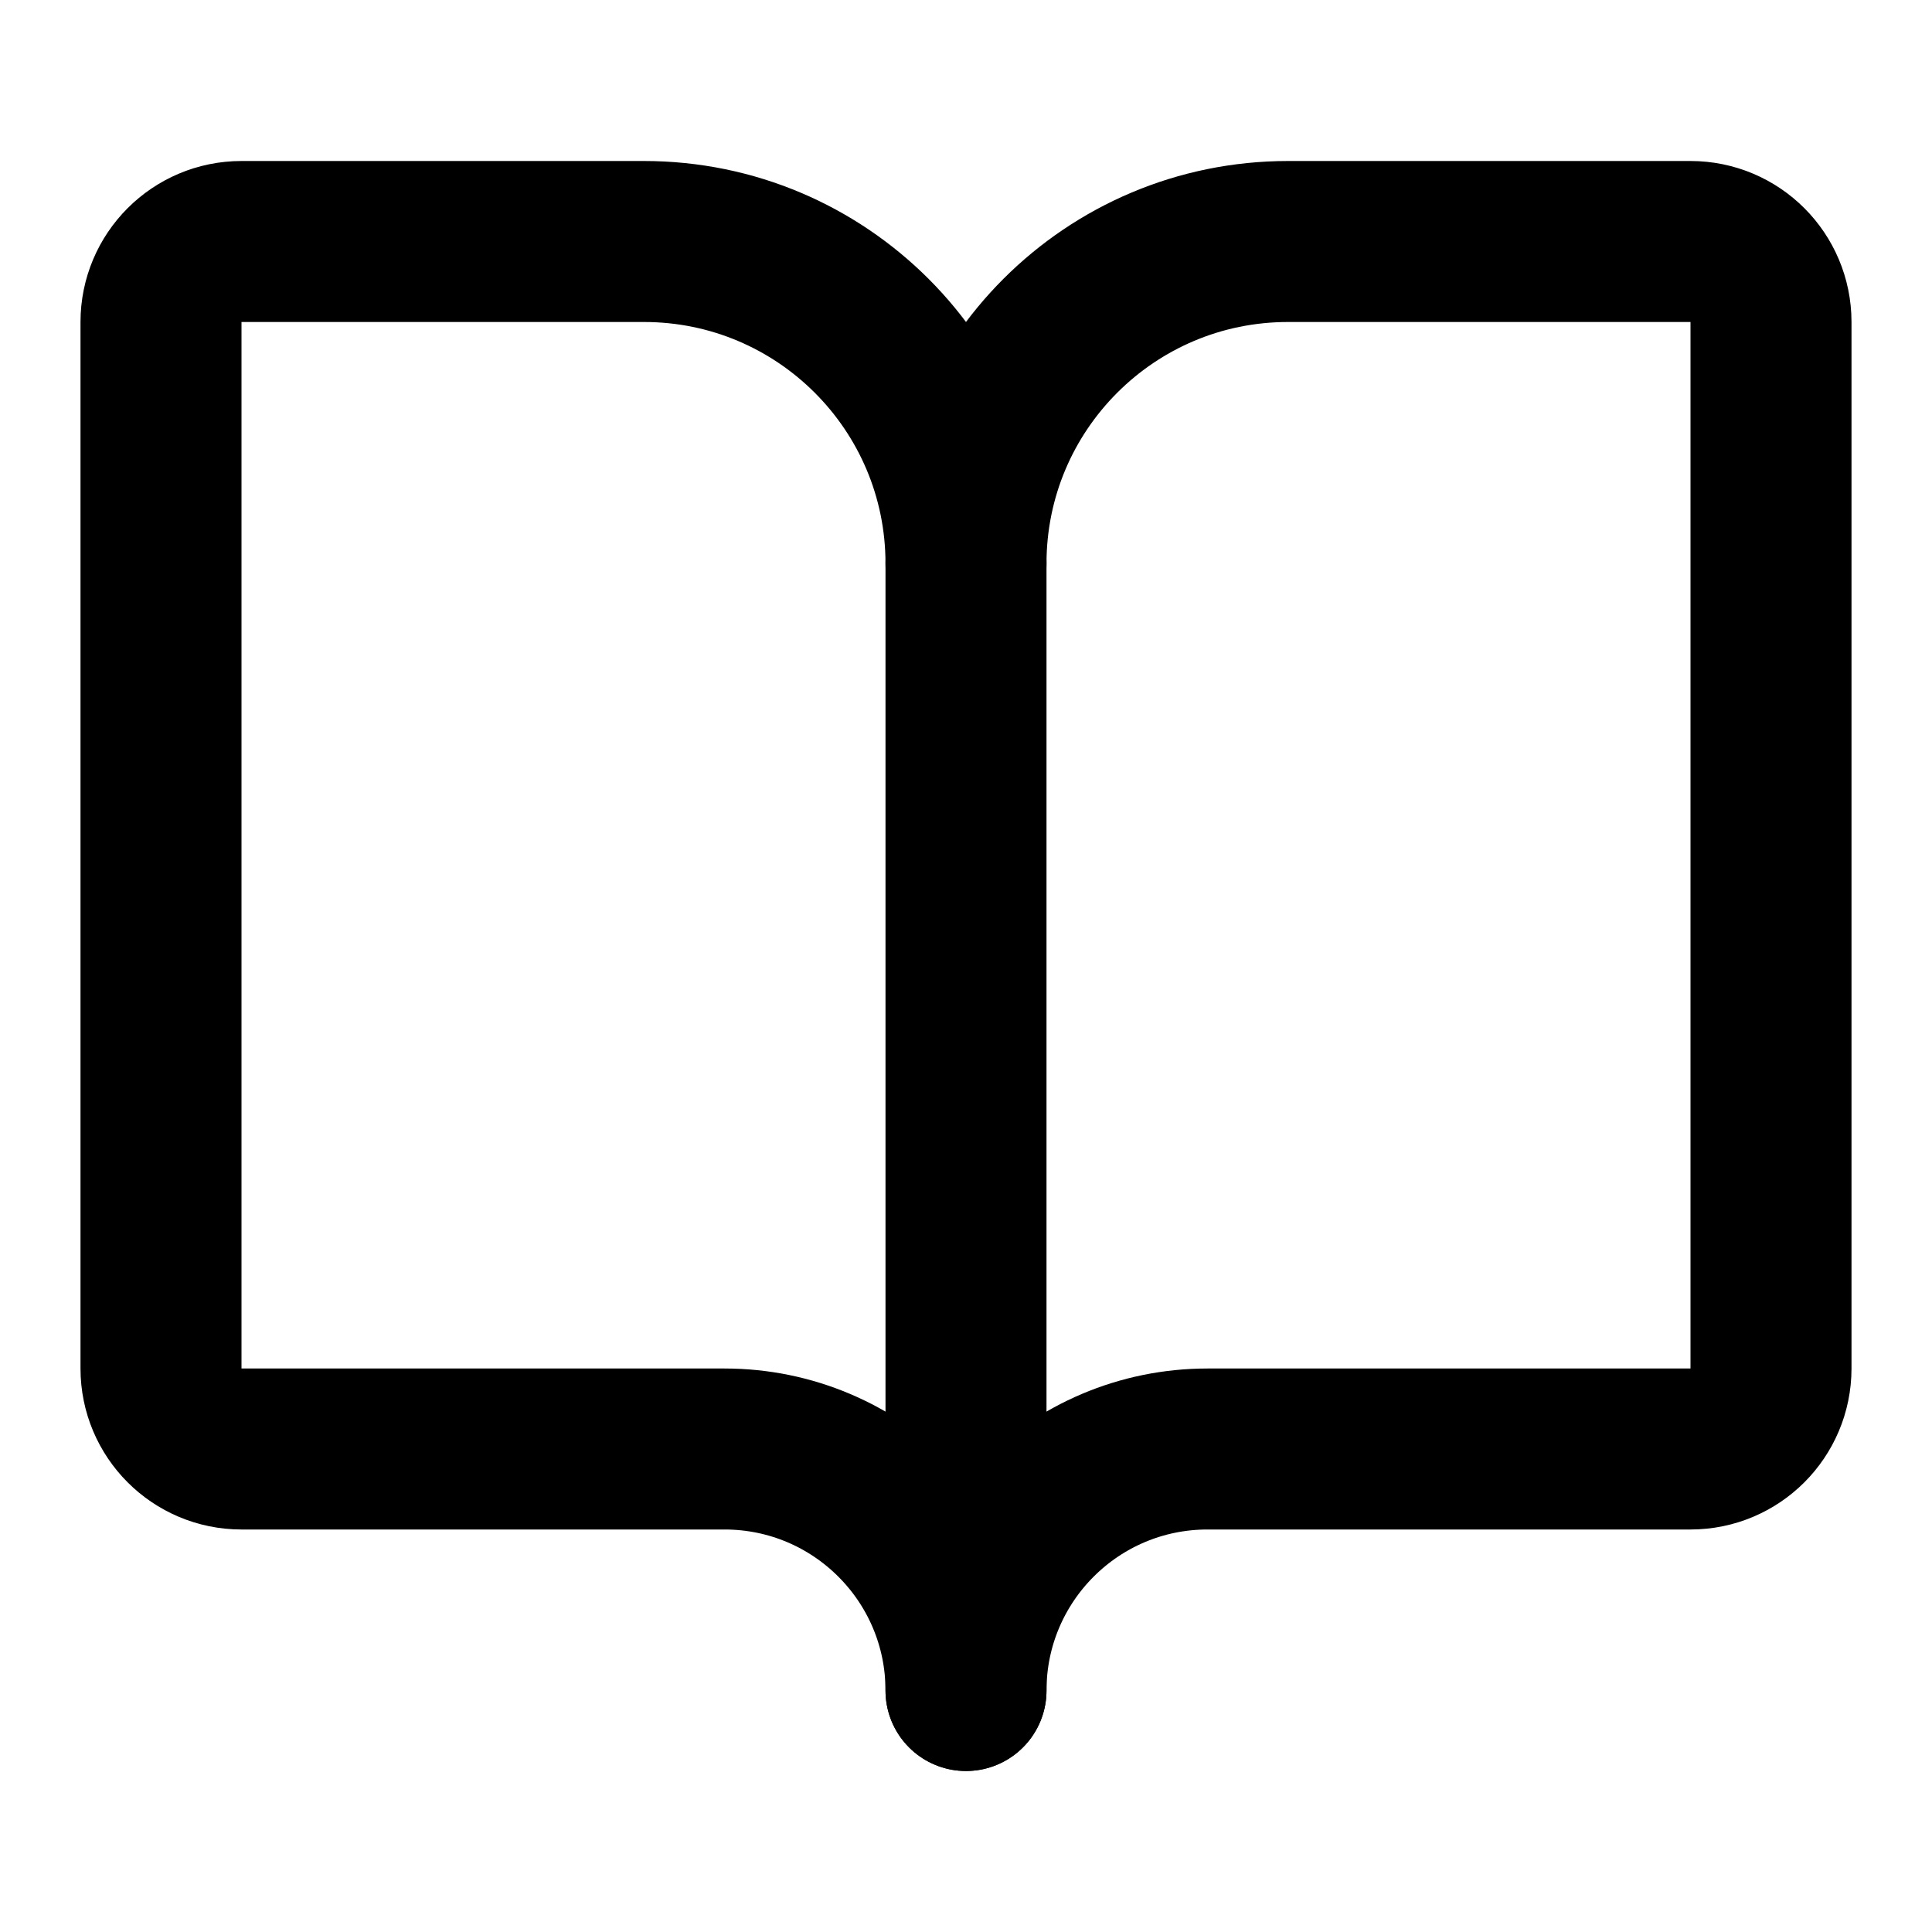
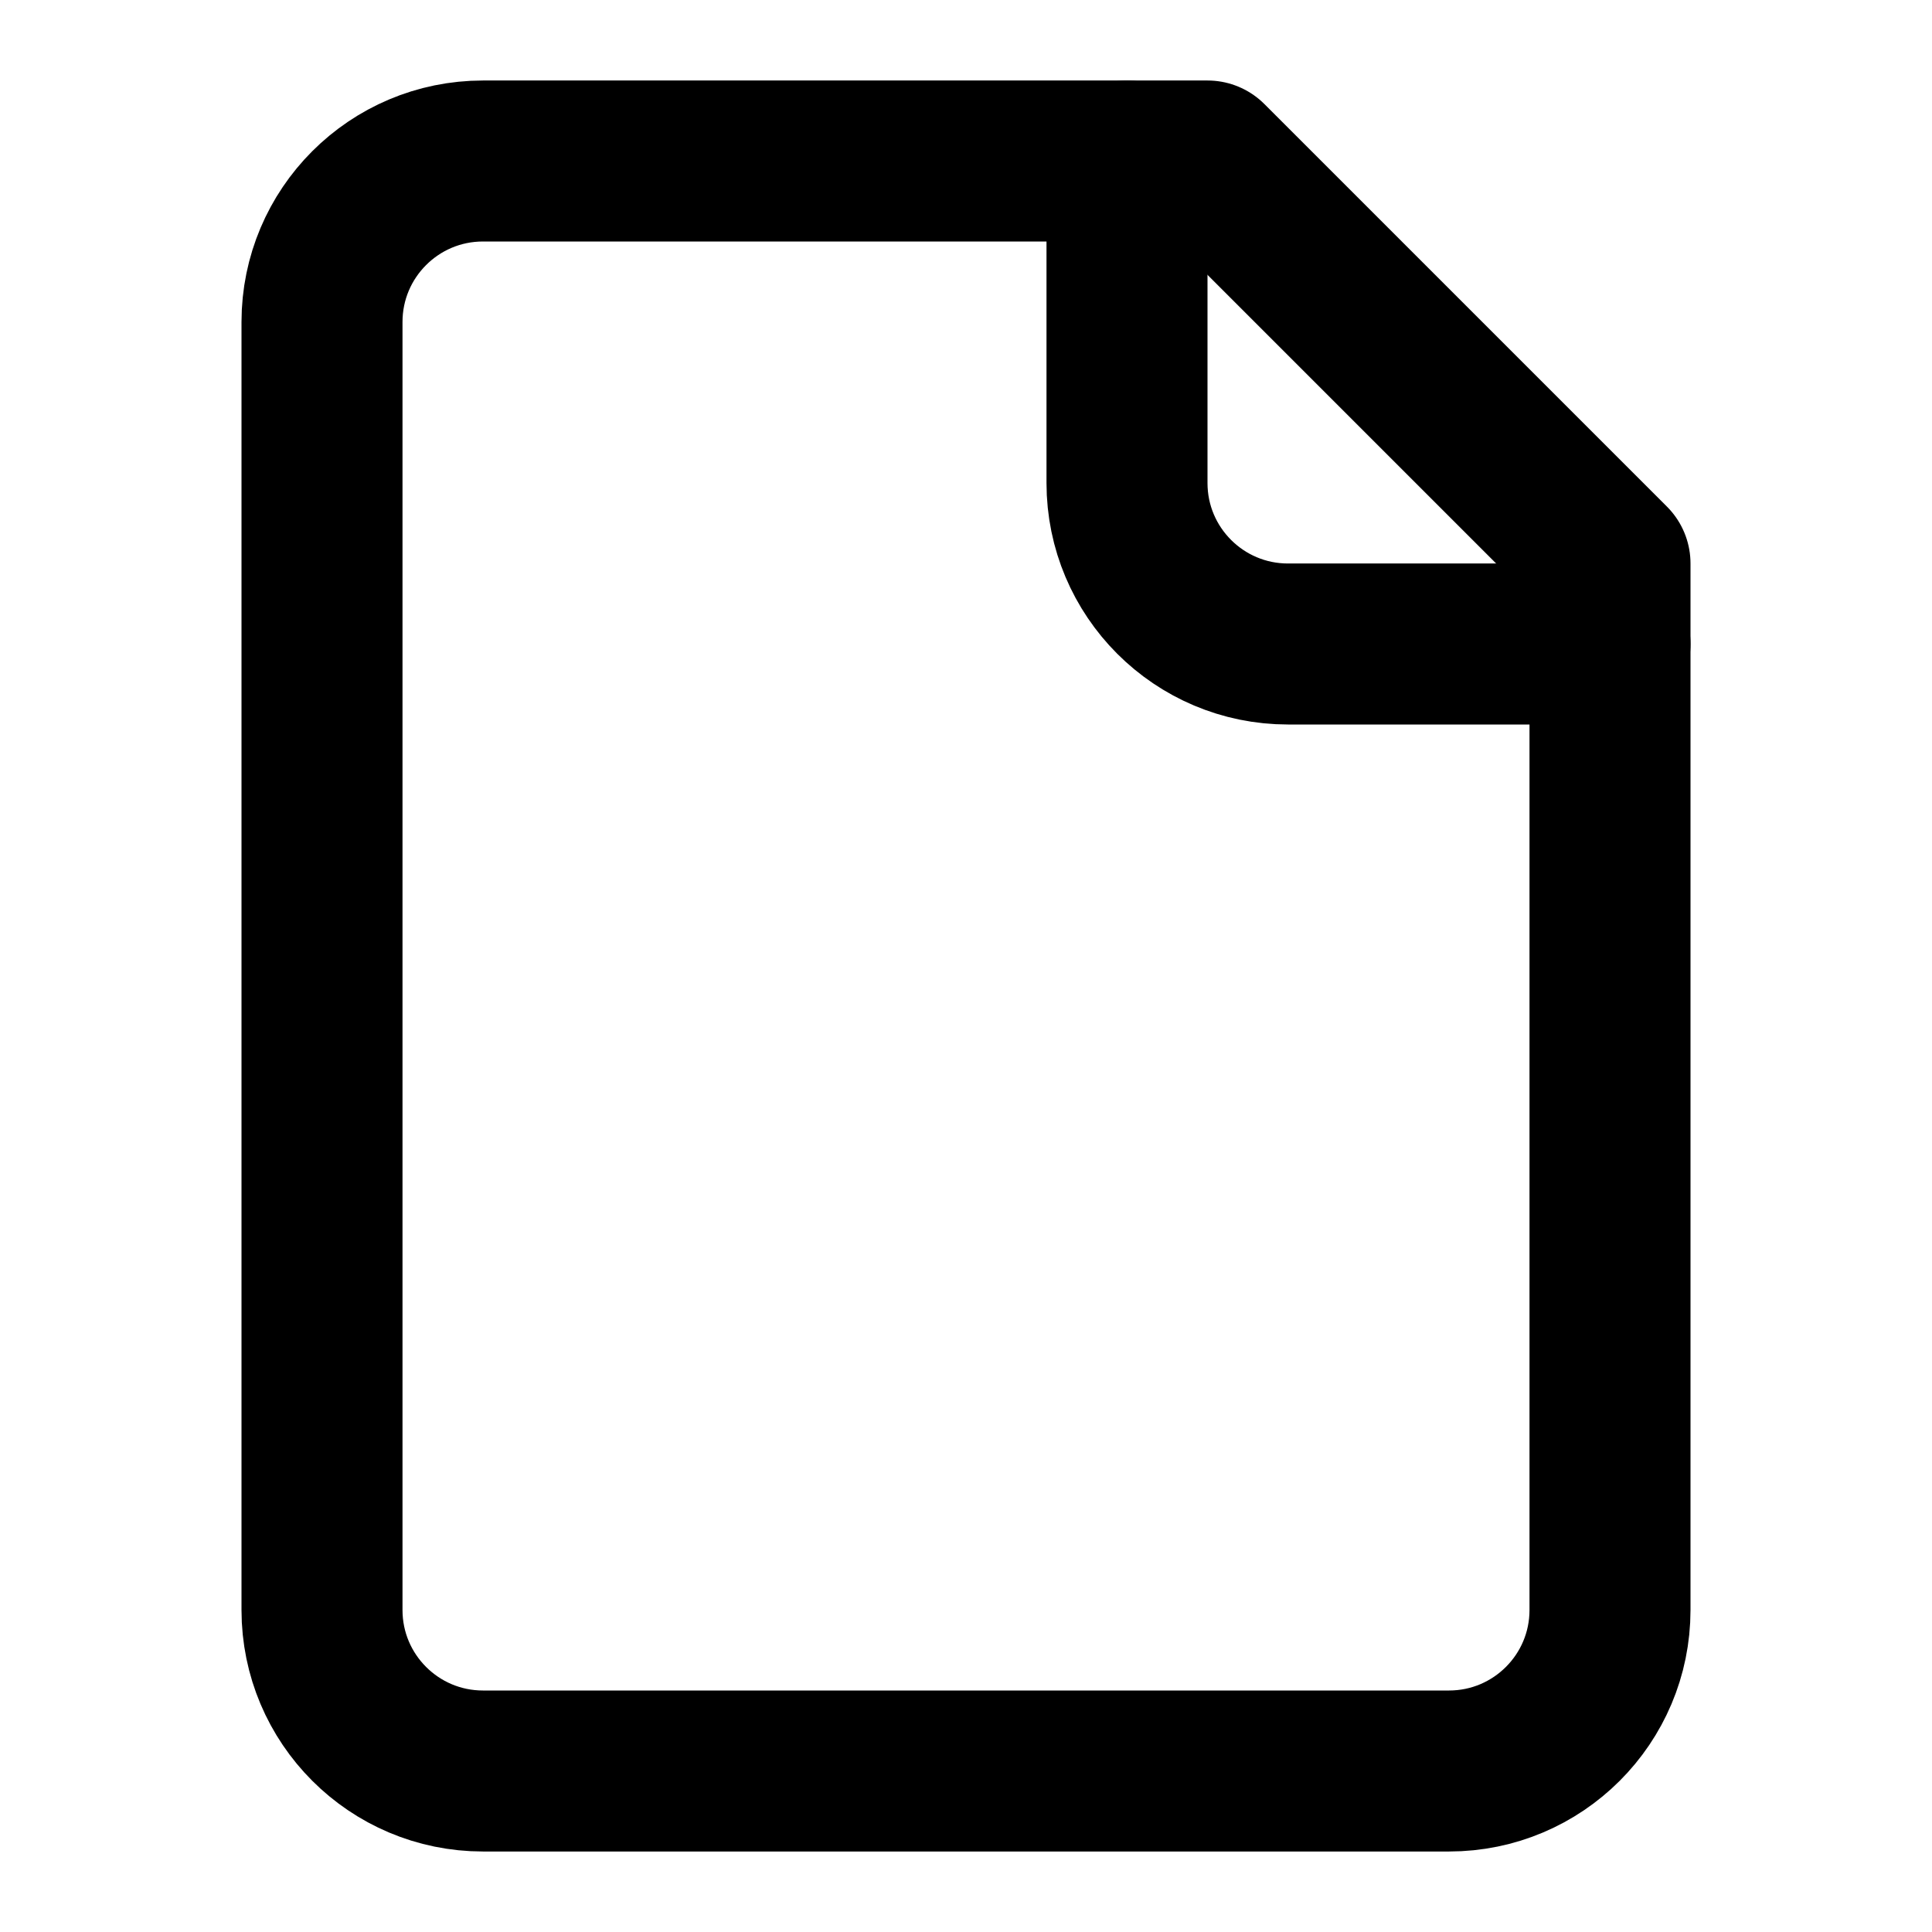
- <svg xmlns="http://www.w3.org/2000/svg" width="24" height="24" viewBox="0 0 24 24" fill="none" stroke="currentColor" stroke-width="2" stroke-linecap="round" stroke-linejoin="round" class="lucide lucide-book-open">
-   <path d="M12 7v14" />
-   <path d="M3 18a1 1 0 0 1-1-1V4a1 1 0 0 1 1-1h5a4 4 0 0 1 4 4 4 4 0 0 1 4-4h5a1 1 0 0 1 1 1v13a1 1 0 0 1-1 1h-6a3 3 0 0 0-3 3 3 3 0 0 0-3-3z" />
+ <svg xmlns="http://www.w3.org/2000/svg" width="24" height="24" viewBox="0 0 24 24" fill="none" stroke="currentColor" stroke-width="2" stroke-linecap="round" stroke-linejoin="round" class="lucide lucide-file-icon lucide-file">
+   <path d="M15 2H6a2 2 0 0 0-2 2v16a2 2 0 0 0 2 2h12a2 2 0 0 0 2-2V7Z" />
+   <path d="M14 2v4a2 2 0 0 0 2 2h4" />
</svg>
